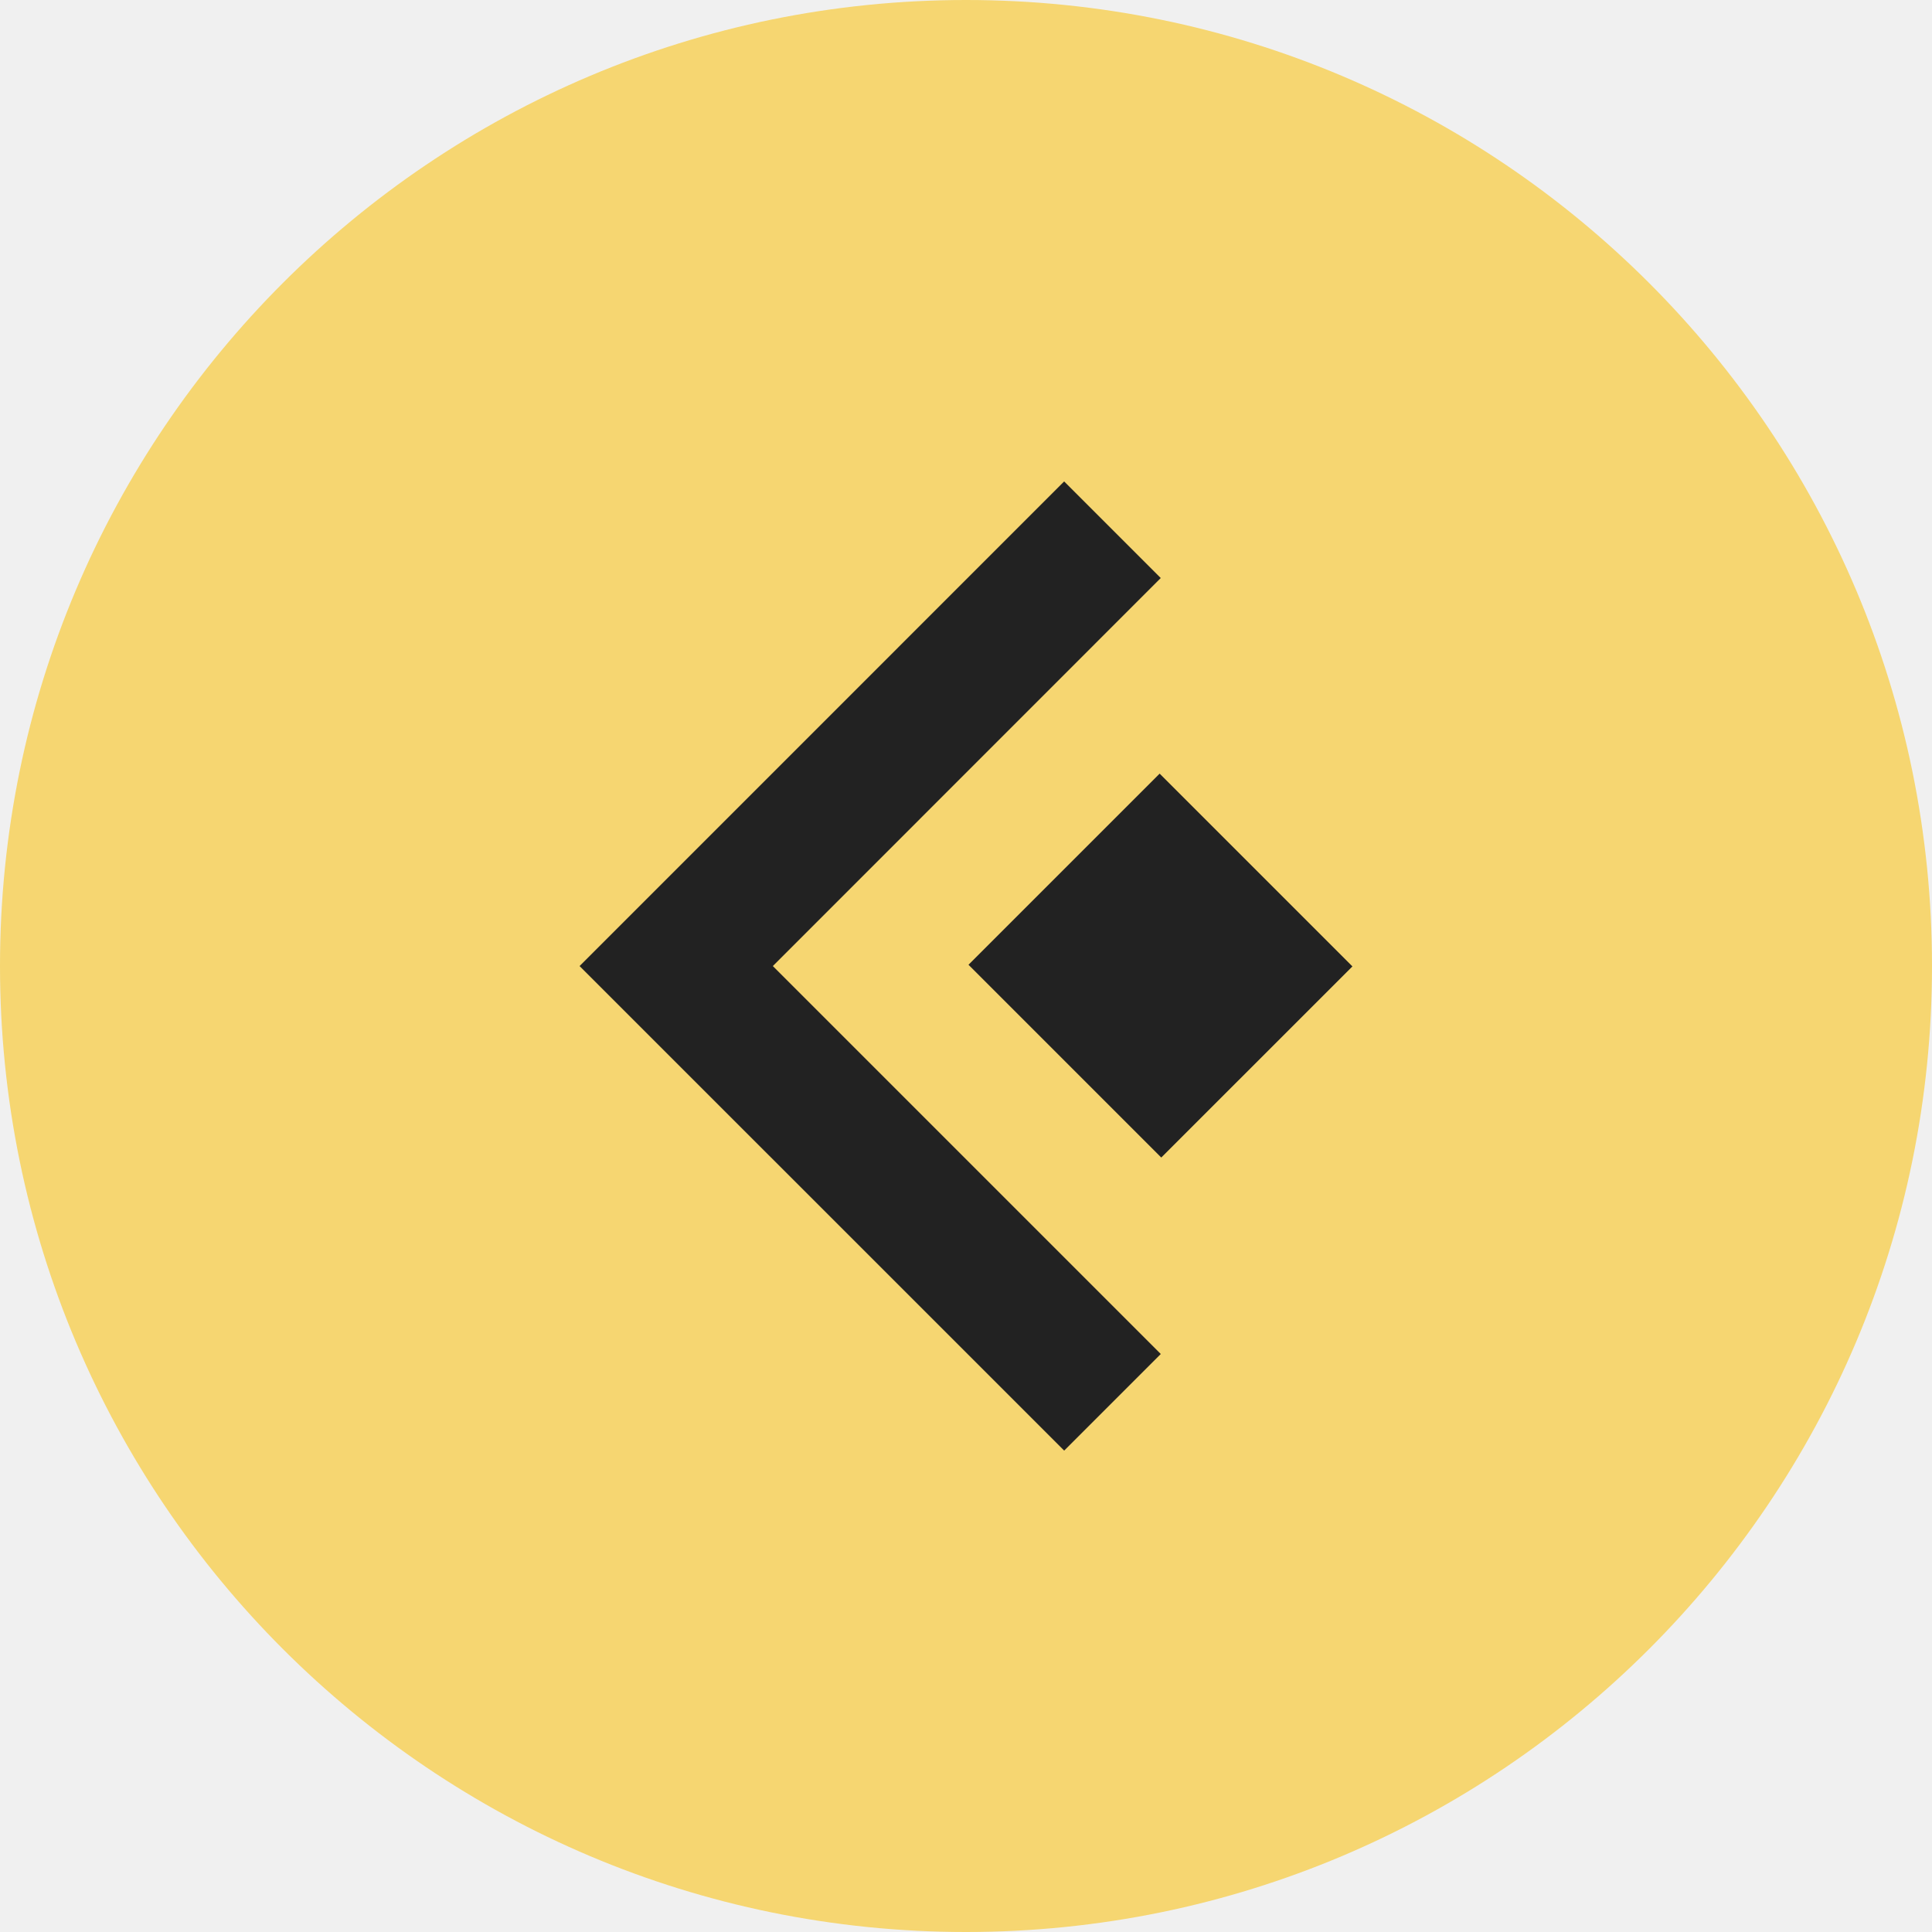
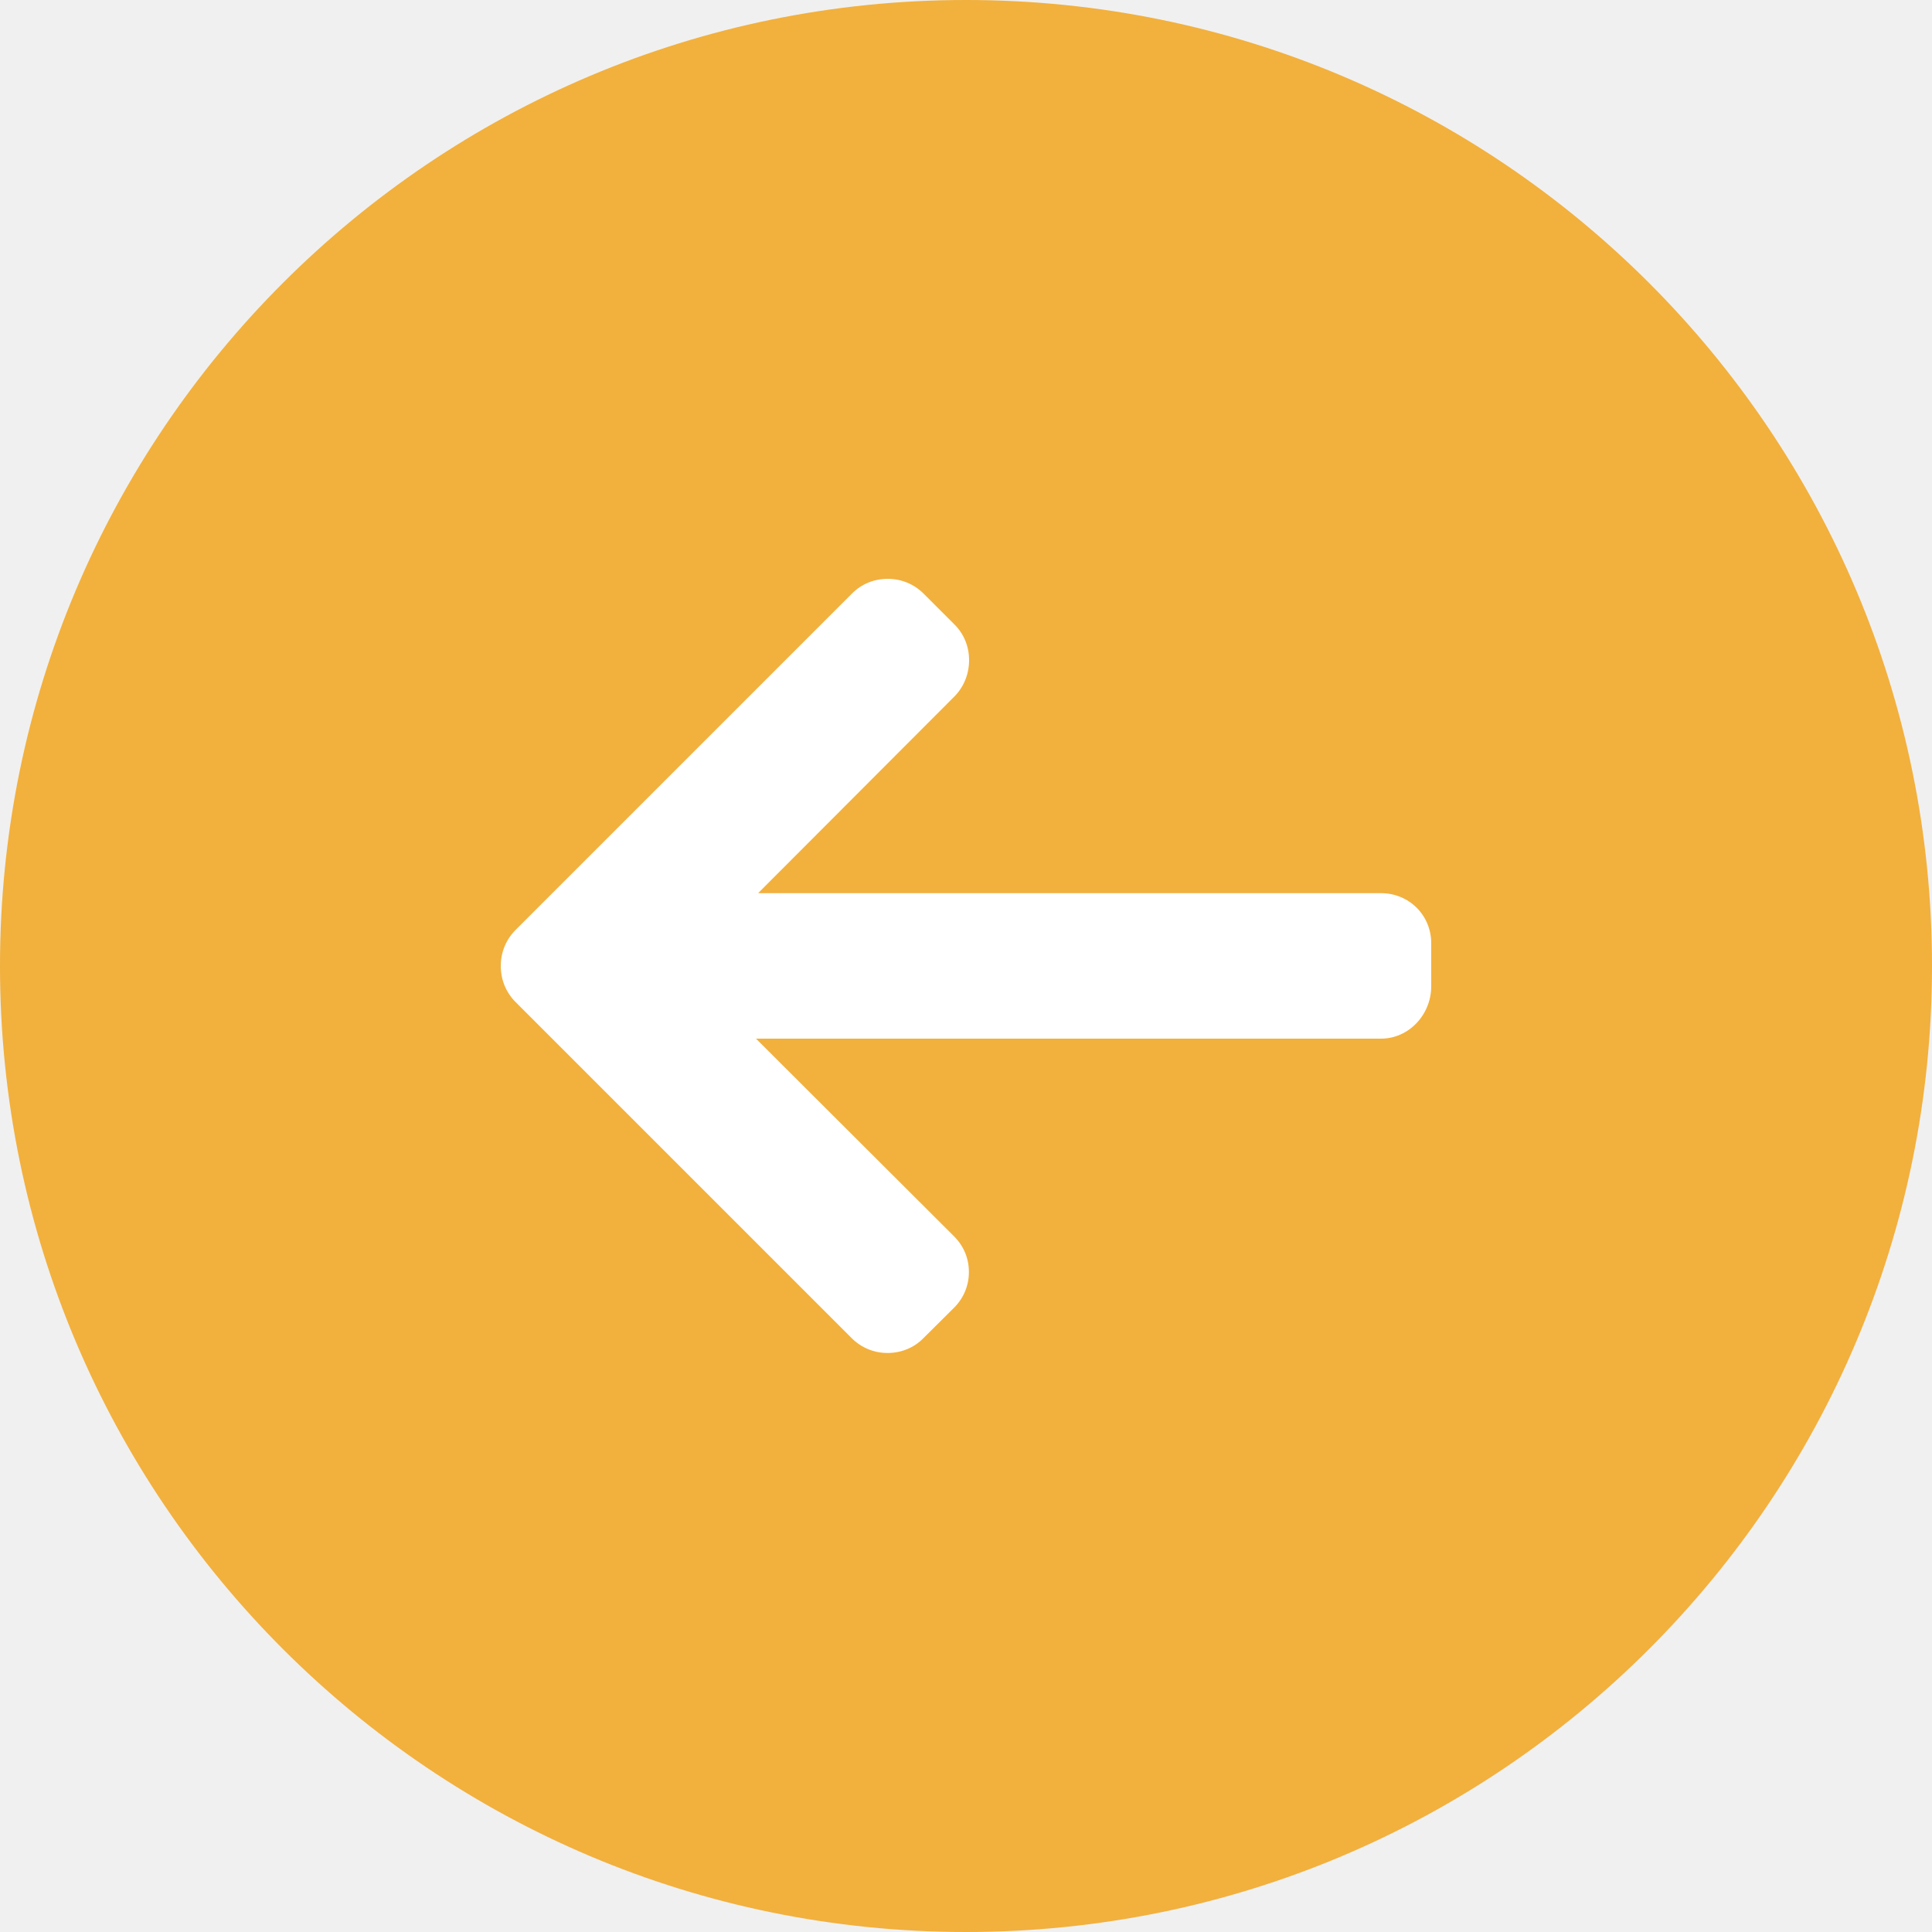
- <svg xmlns="http://www.w3.org/2000/svg" id="Layer_1" data-name="Layer 1" viewBox="0 0 1000 1000">
-   <defs>
-     <style>.cls-1{fill:#f6d671;}.cls-2{fill:#222;}</style>
-   </defs>
-   <circle class="cls-1" cx="500" cy="500" r="500" />
-   <path class="cls-2" d="M-984.34-145.84l50,50L-1135.12,105l200.8,200.8-50,50L-1235.15,105Zm-49.51,250.17,99.78,99.78,98.94-98.93L-934.91,5.4Z" transform="translate(1535.14 395.03)" />
+ <svg xmlns="http://www.w3.org/2000/svg" version="1.1" id="Layer_1" x="0px" y="0px" viewBox="0 0 1000 1000" style="enable-background:new 0 0 1000 1000;" xml:space="preserve">
+   <style type="text/css">
+ 	.st0{fill:#F2B03D;}
+ 	.st1{fill:#FFFFFF;}
+ </style>
+   <g>
+     <circle class="st0" cx="500" cy="500" r="500" />
+     <g>
+       <g>
+         <path class="st1" d="M259.2,500c0,7.1,2.7,13.7,7.7,18.7l173.9,173.9c5,5,11.6,7.7,18.6,7.7c7.1,0,13.7-2.7,18.6-7.7l15.8-15.7     c5-5,7.7-11.5,7.7-18.5c0-7.1-2.7-13.5-7.7-18.5L391.3,537.6h323.5c14.5,0,26-12.5,26-27.1v-22.3c0-14.5-11.5-25.9-26-25.9H392.4     l101.5-101.7c5-5,7.7-11.8,7.7-18.9c0-7.1-2.7-13.7-7.7-18.6l-15.8-15.8c-5-5-11.6-7.7-18.6-7.7c-7.1,0-13.7,2.7-18.6,7.7     L266.9,481.3C261.9,486.3,259.2,492.9,259.2,500z" />
+       </g>
+     </g>
+   </g>
</svg>
